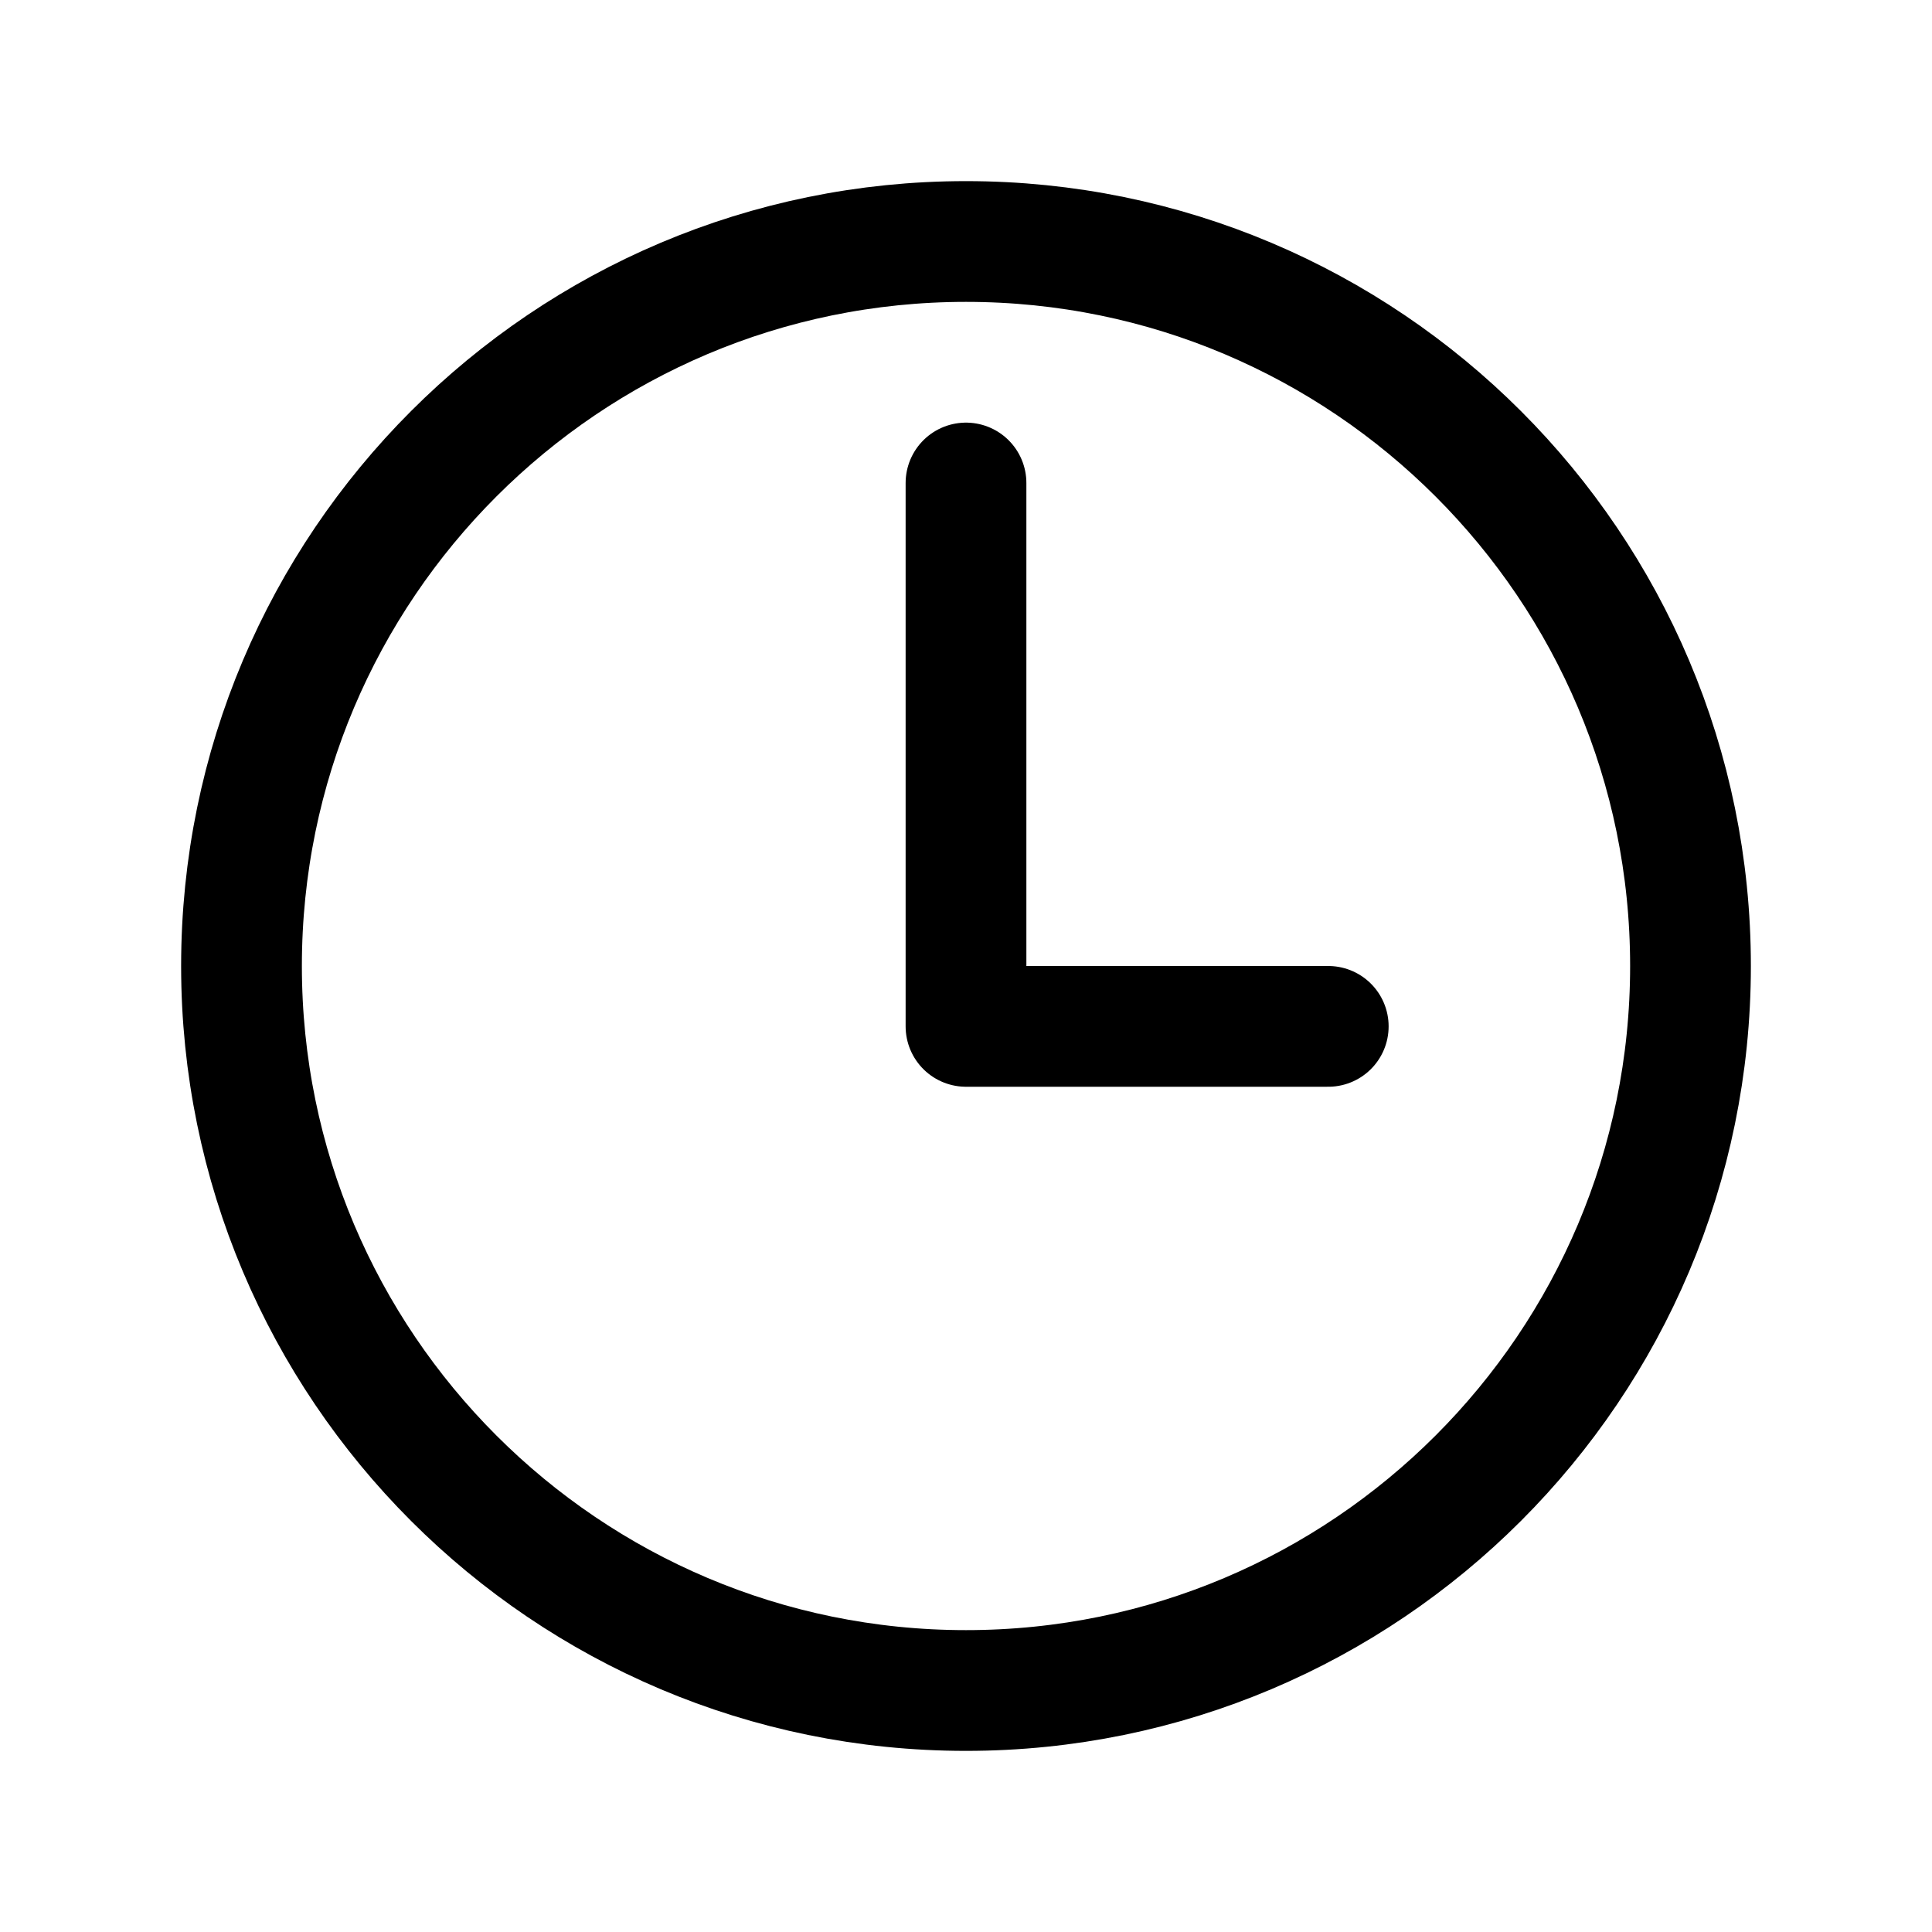
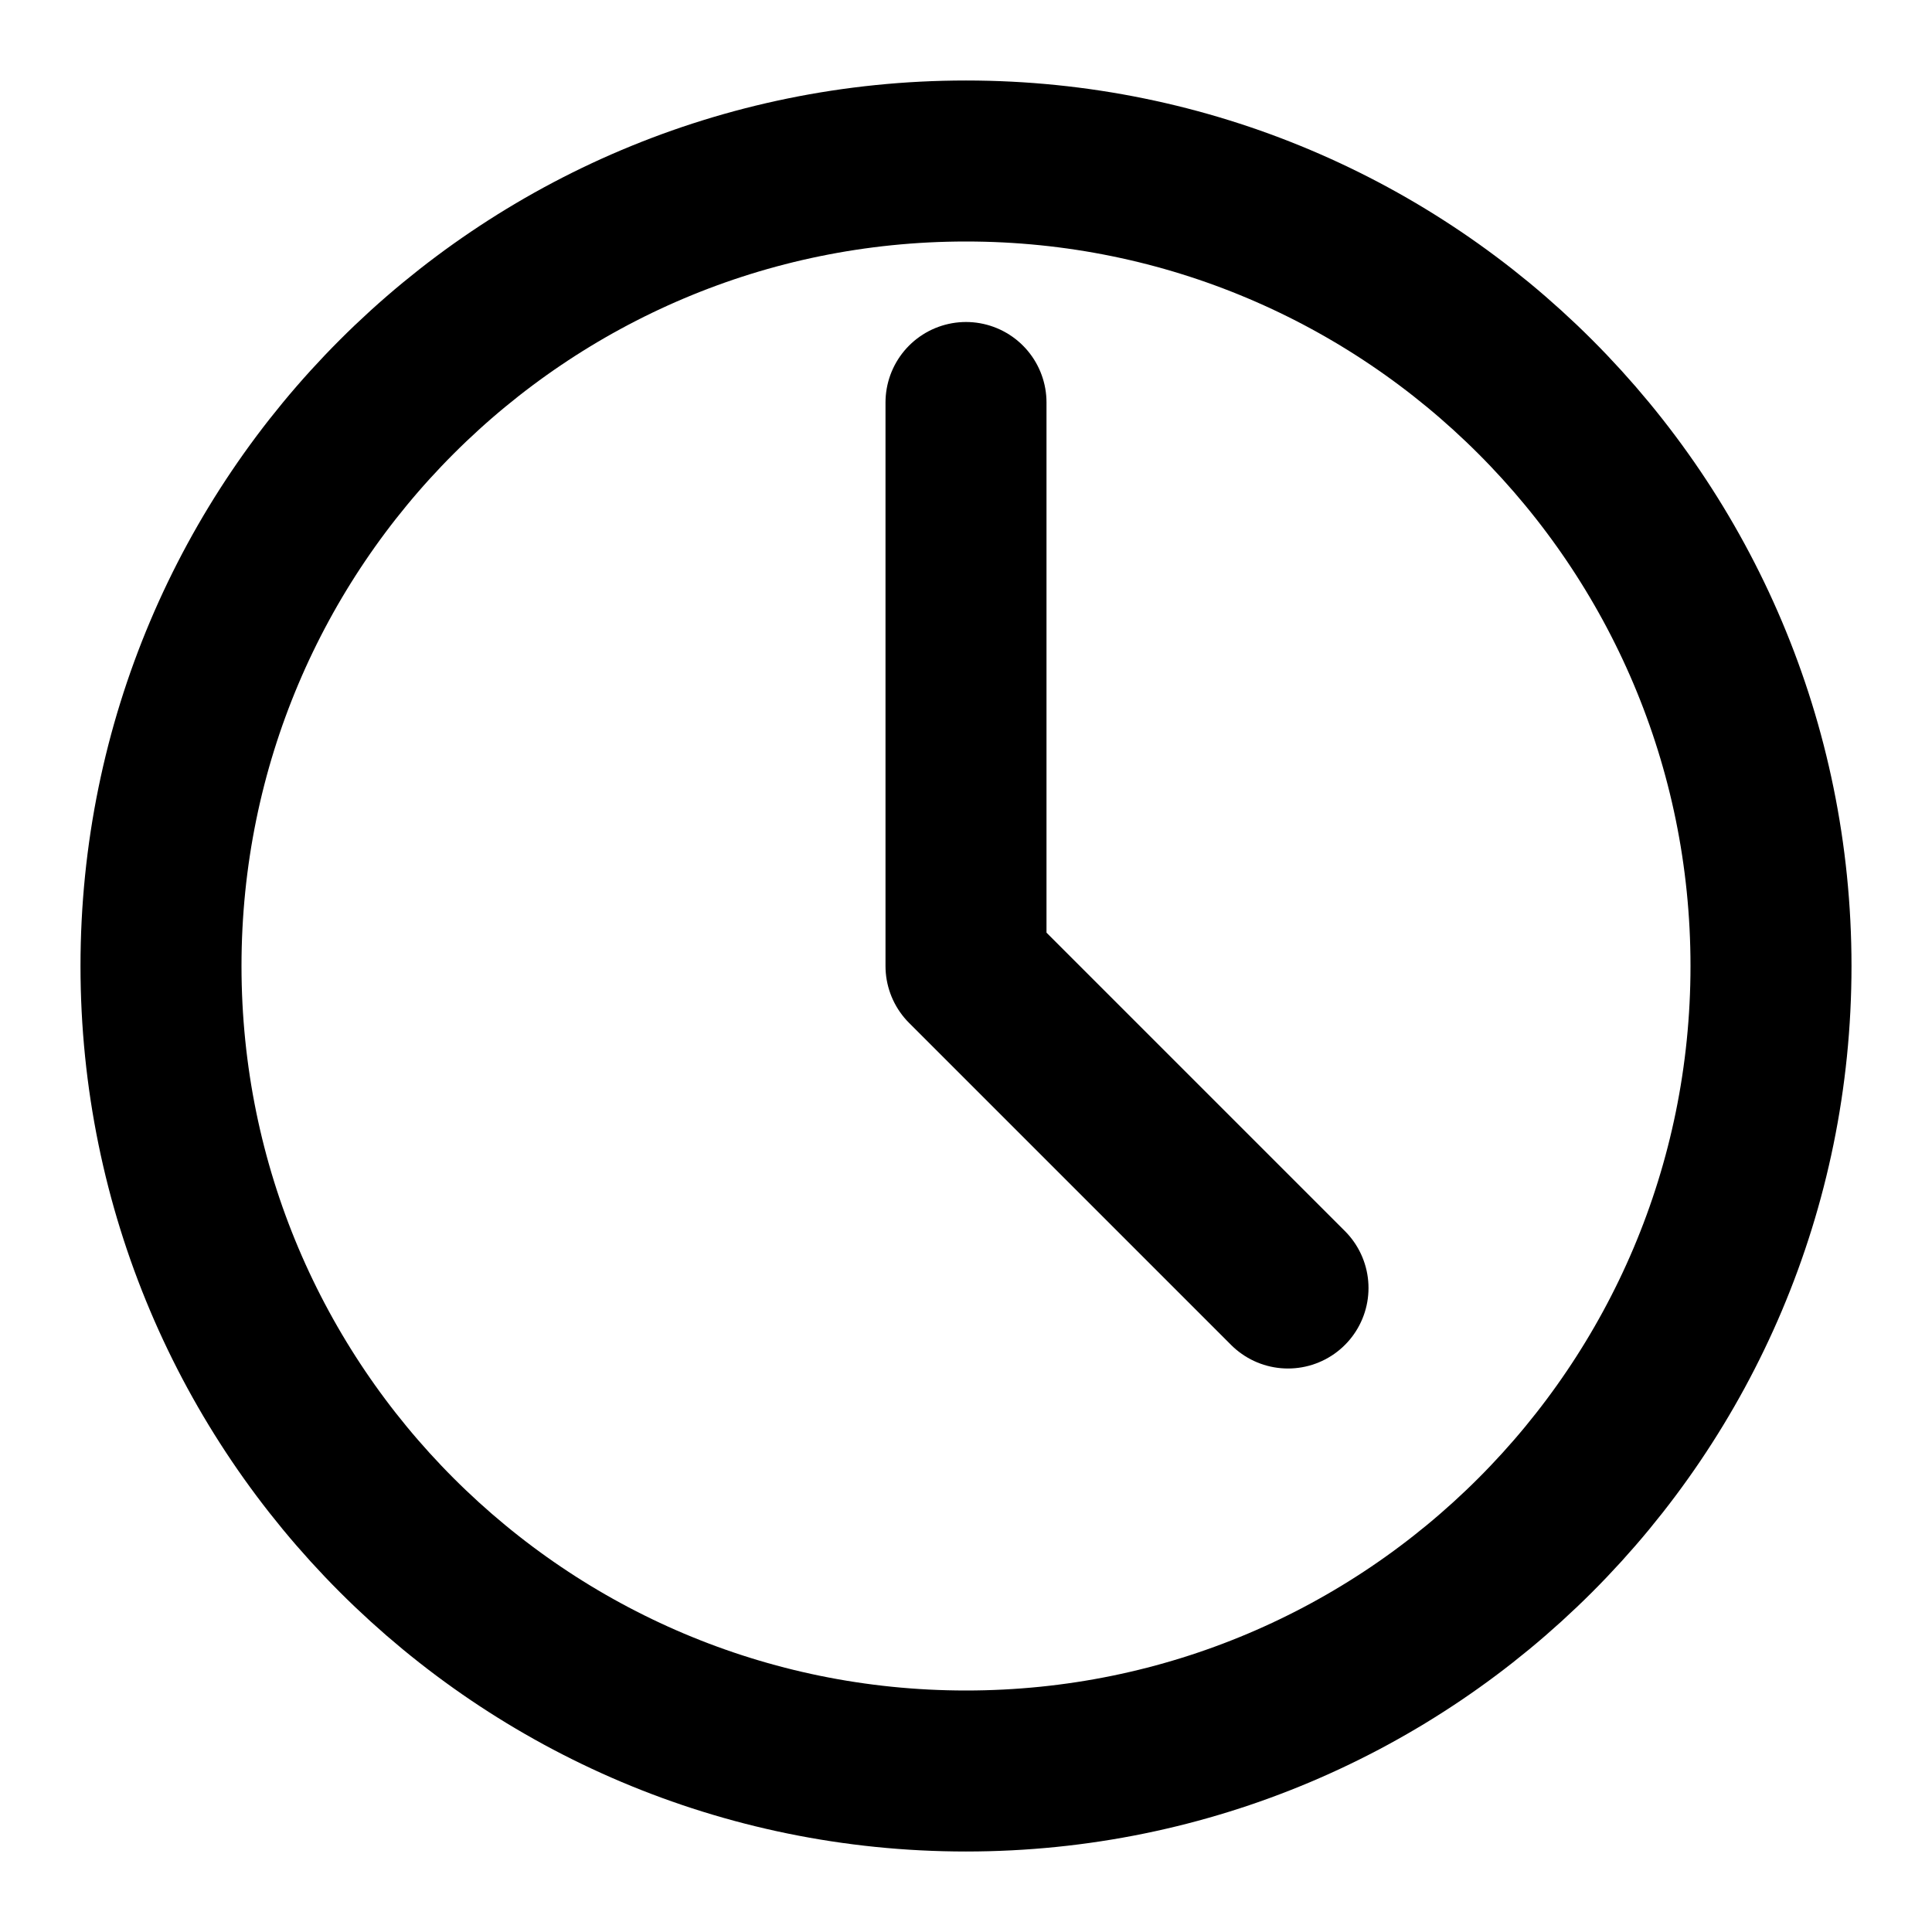
- <svg xmlns="http://www.w3.org/2000/svg" viewBox="0 0 512 512" width="100%" height="100%" pointer-events="none">
-   <g fill="none" stroke="currentColor" stroke-width="32">
-     <path d="M256 64C150 64 64 150 64 256s86 192 192 192 192-86 192-192S362 64 256 64z" stroke-miterlimit="10" />
-     <path stroke-linecap="round" stroke-linejoin="round" d="M256 128v144h96" />
+ <svg xmlns="http://www.w3.org/2000/svg" viewBox="0 0 24 24" width="100%" height="100%" pointer-events="none">
+   <g fill="none" stroke="currentColor" stroke-linecap="round" stroke-linejoin="round" stroke-width="2">
+     <circle cx="12" cy="12" r="10" />
+     <path d="M12 5v7l4 4" />
  </g>
</svg>
